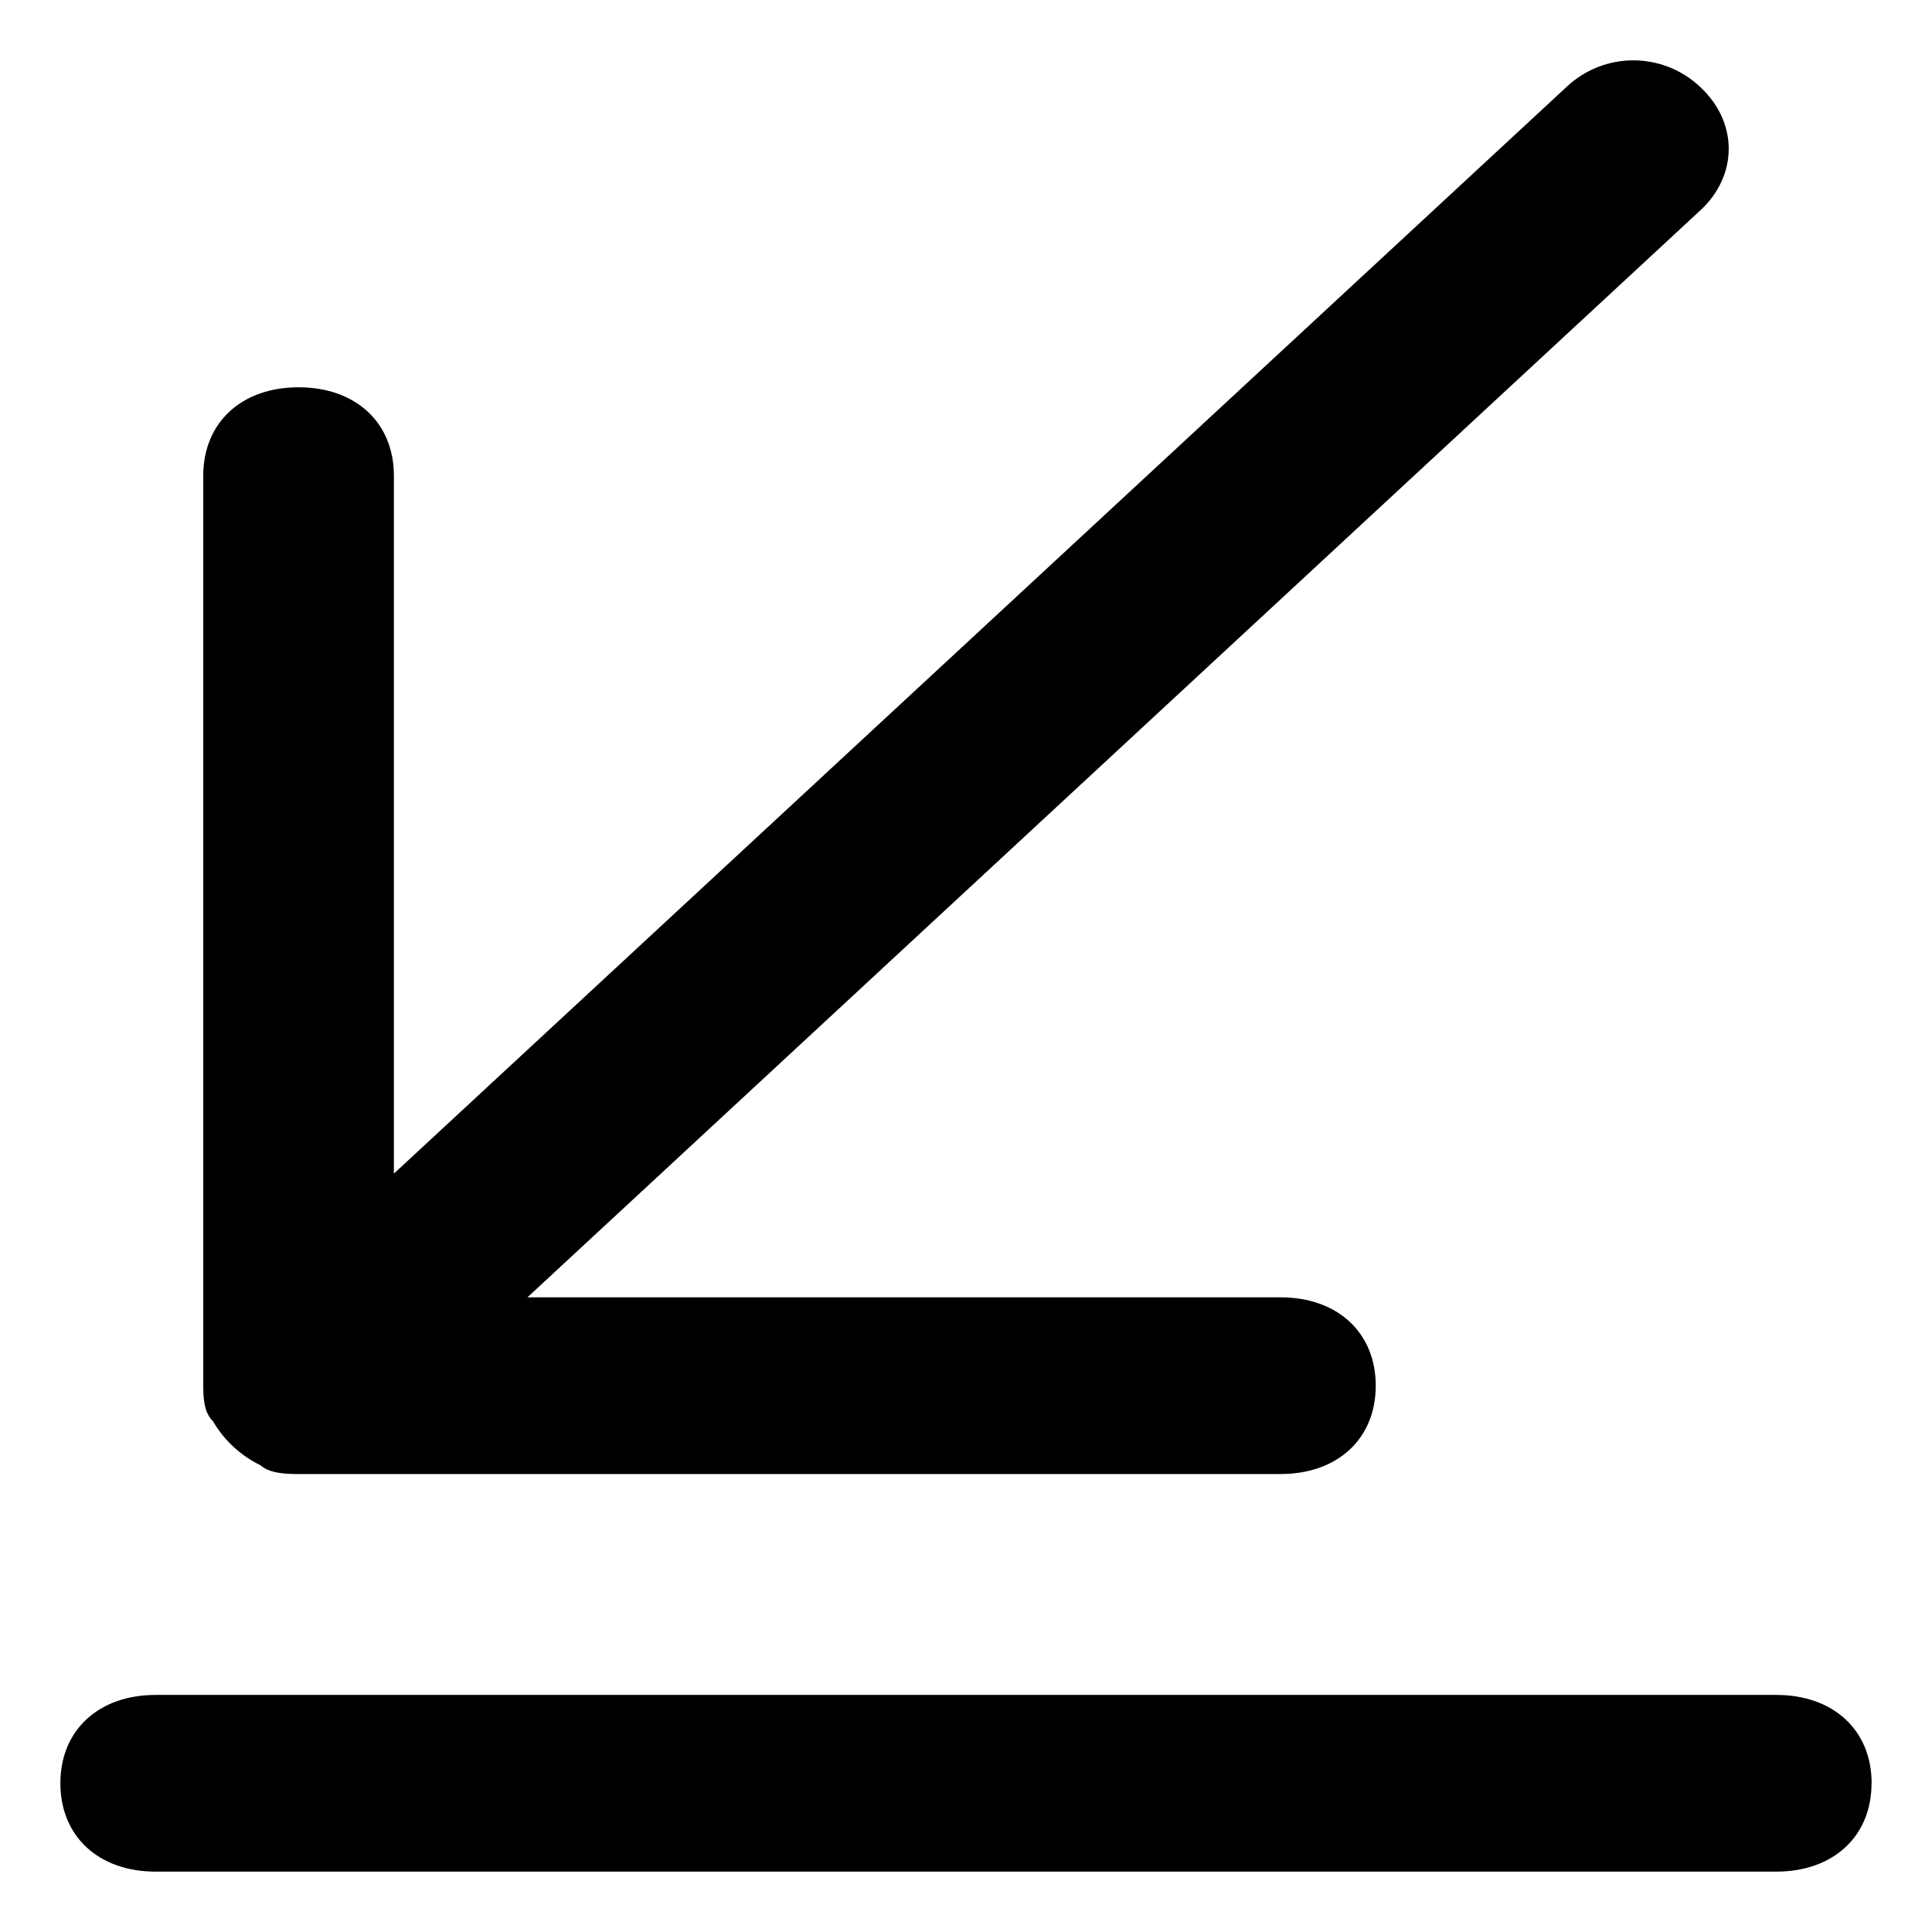
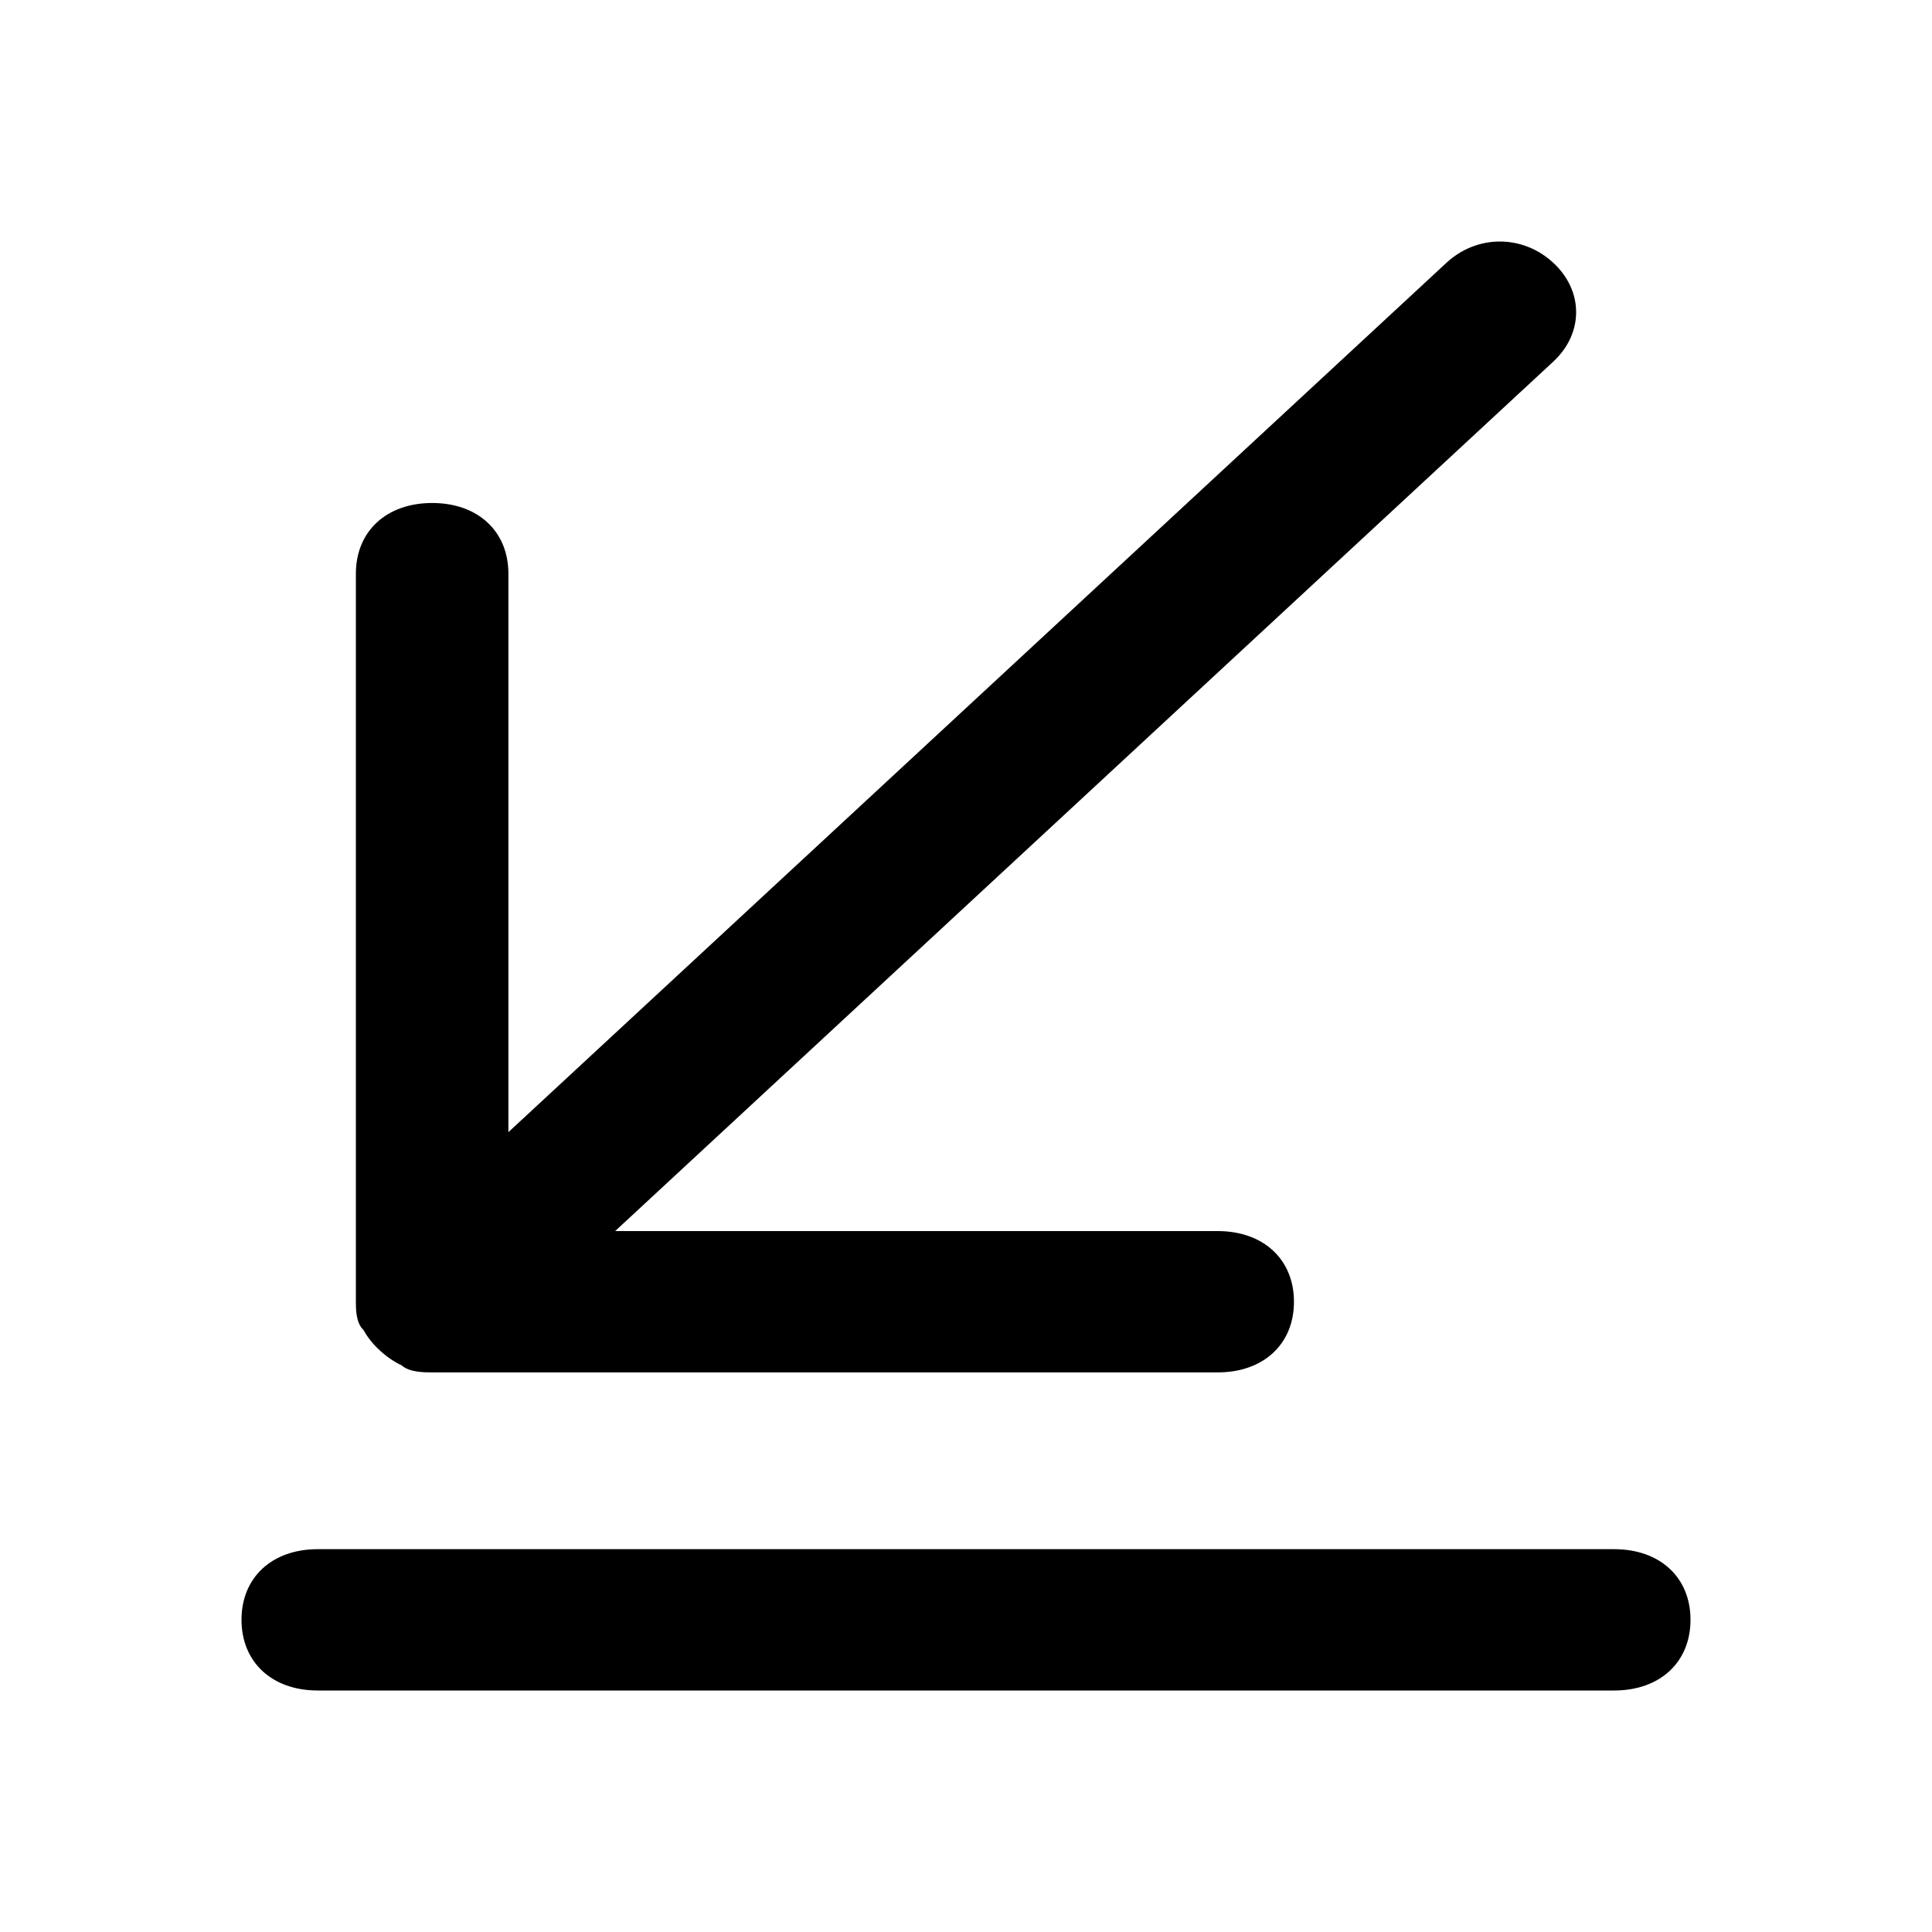
- <svg xmlns="http://www.w3.org/2000/svg" width="24" height="24" viewBox="0 0 24 24" fill="none">
-   <path d="M21.119 2.616 6.552 16.116h9.355c0.71 0 1.183 0.439 1.183 1.098 0 0.658 -0.473 1.097 -1.183 1.097H3.71c-0.119 0 -0.355 0 -0.474 -0.109a1.38 1.38 0 0 1 -0.592 -0.55c-0.119 -0.109 -0.119 -0.329 -0.119 -0.439v-11.304c0 -0.659 0.474 -1.098 1.184 -1.098s1.184 0.439 1.184 1.098v8.67L19.46 1.08A1.208 1.208 0 0 1 21.12 1.08c0.473 0.439 0.473 1.098 0 1.536Zm2.131 19.536c0 -0.658 -0.474 -1.097 -1.184 -1.097H1.934c-0.71 0 -1.184 0.439 -1.184 1.097 0 0.66 0.474 1.098 1.184 1.098h20.131c0.71 0 1.184 -0.439 1.184 -1.098Z" fill="currentColor" />
+ <svg xmlns="http://www.w3.org/2000/svg" width="20" height="20" viewBox="0 0 20 20" fill="none">
+   <path d="M16.079 3.744L6.368 12.744H12.605C13.079 12.744 13.395 13.037 13.395 13.476C13.395 13.915 13.079 14.207 12.605 14.207H4.474C4.395 14.207 4.237 14.207 4.158 14.134C4 14.061 3.842 13.915 3.763 13.768C3.684 13.695 3.684 13.549 3.684 13.476V5.939C3.684 5.5 4 5.207 4.474 5.207C4.947 5.207 5.263 5.5 5.263 5.939V11.72L14.974 2.72C15.29 2.427 15.763 2.427 16.079 2.72C16.395 3.012 16.395 3.451 16.079 3.744ZM17.5 16.768C17.5 16.329 17.184 16.037 16.71 16.037H3.289C2.816 16.037 2.5 16.329 2.5 16.768C2.5 17.207 2.816 17.5 3.289 17.5H16.71C17.184 17.5 17.5 17.207 17.5 16.768Z" fill="currentColor" />
</svg>
